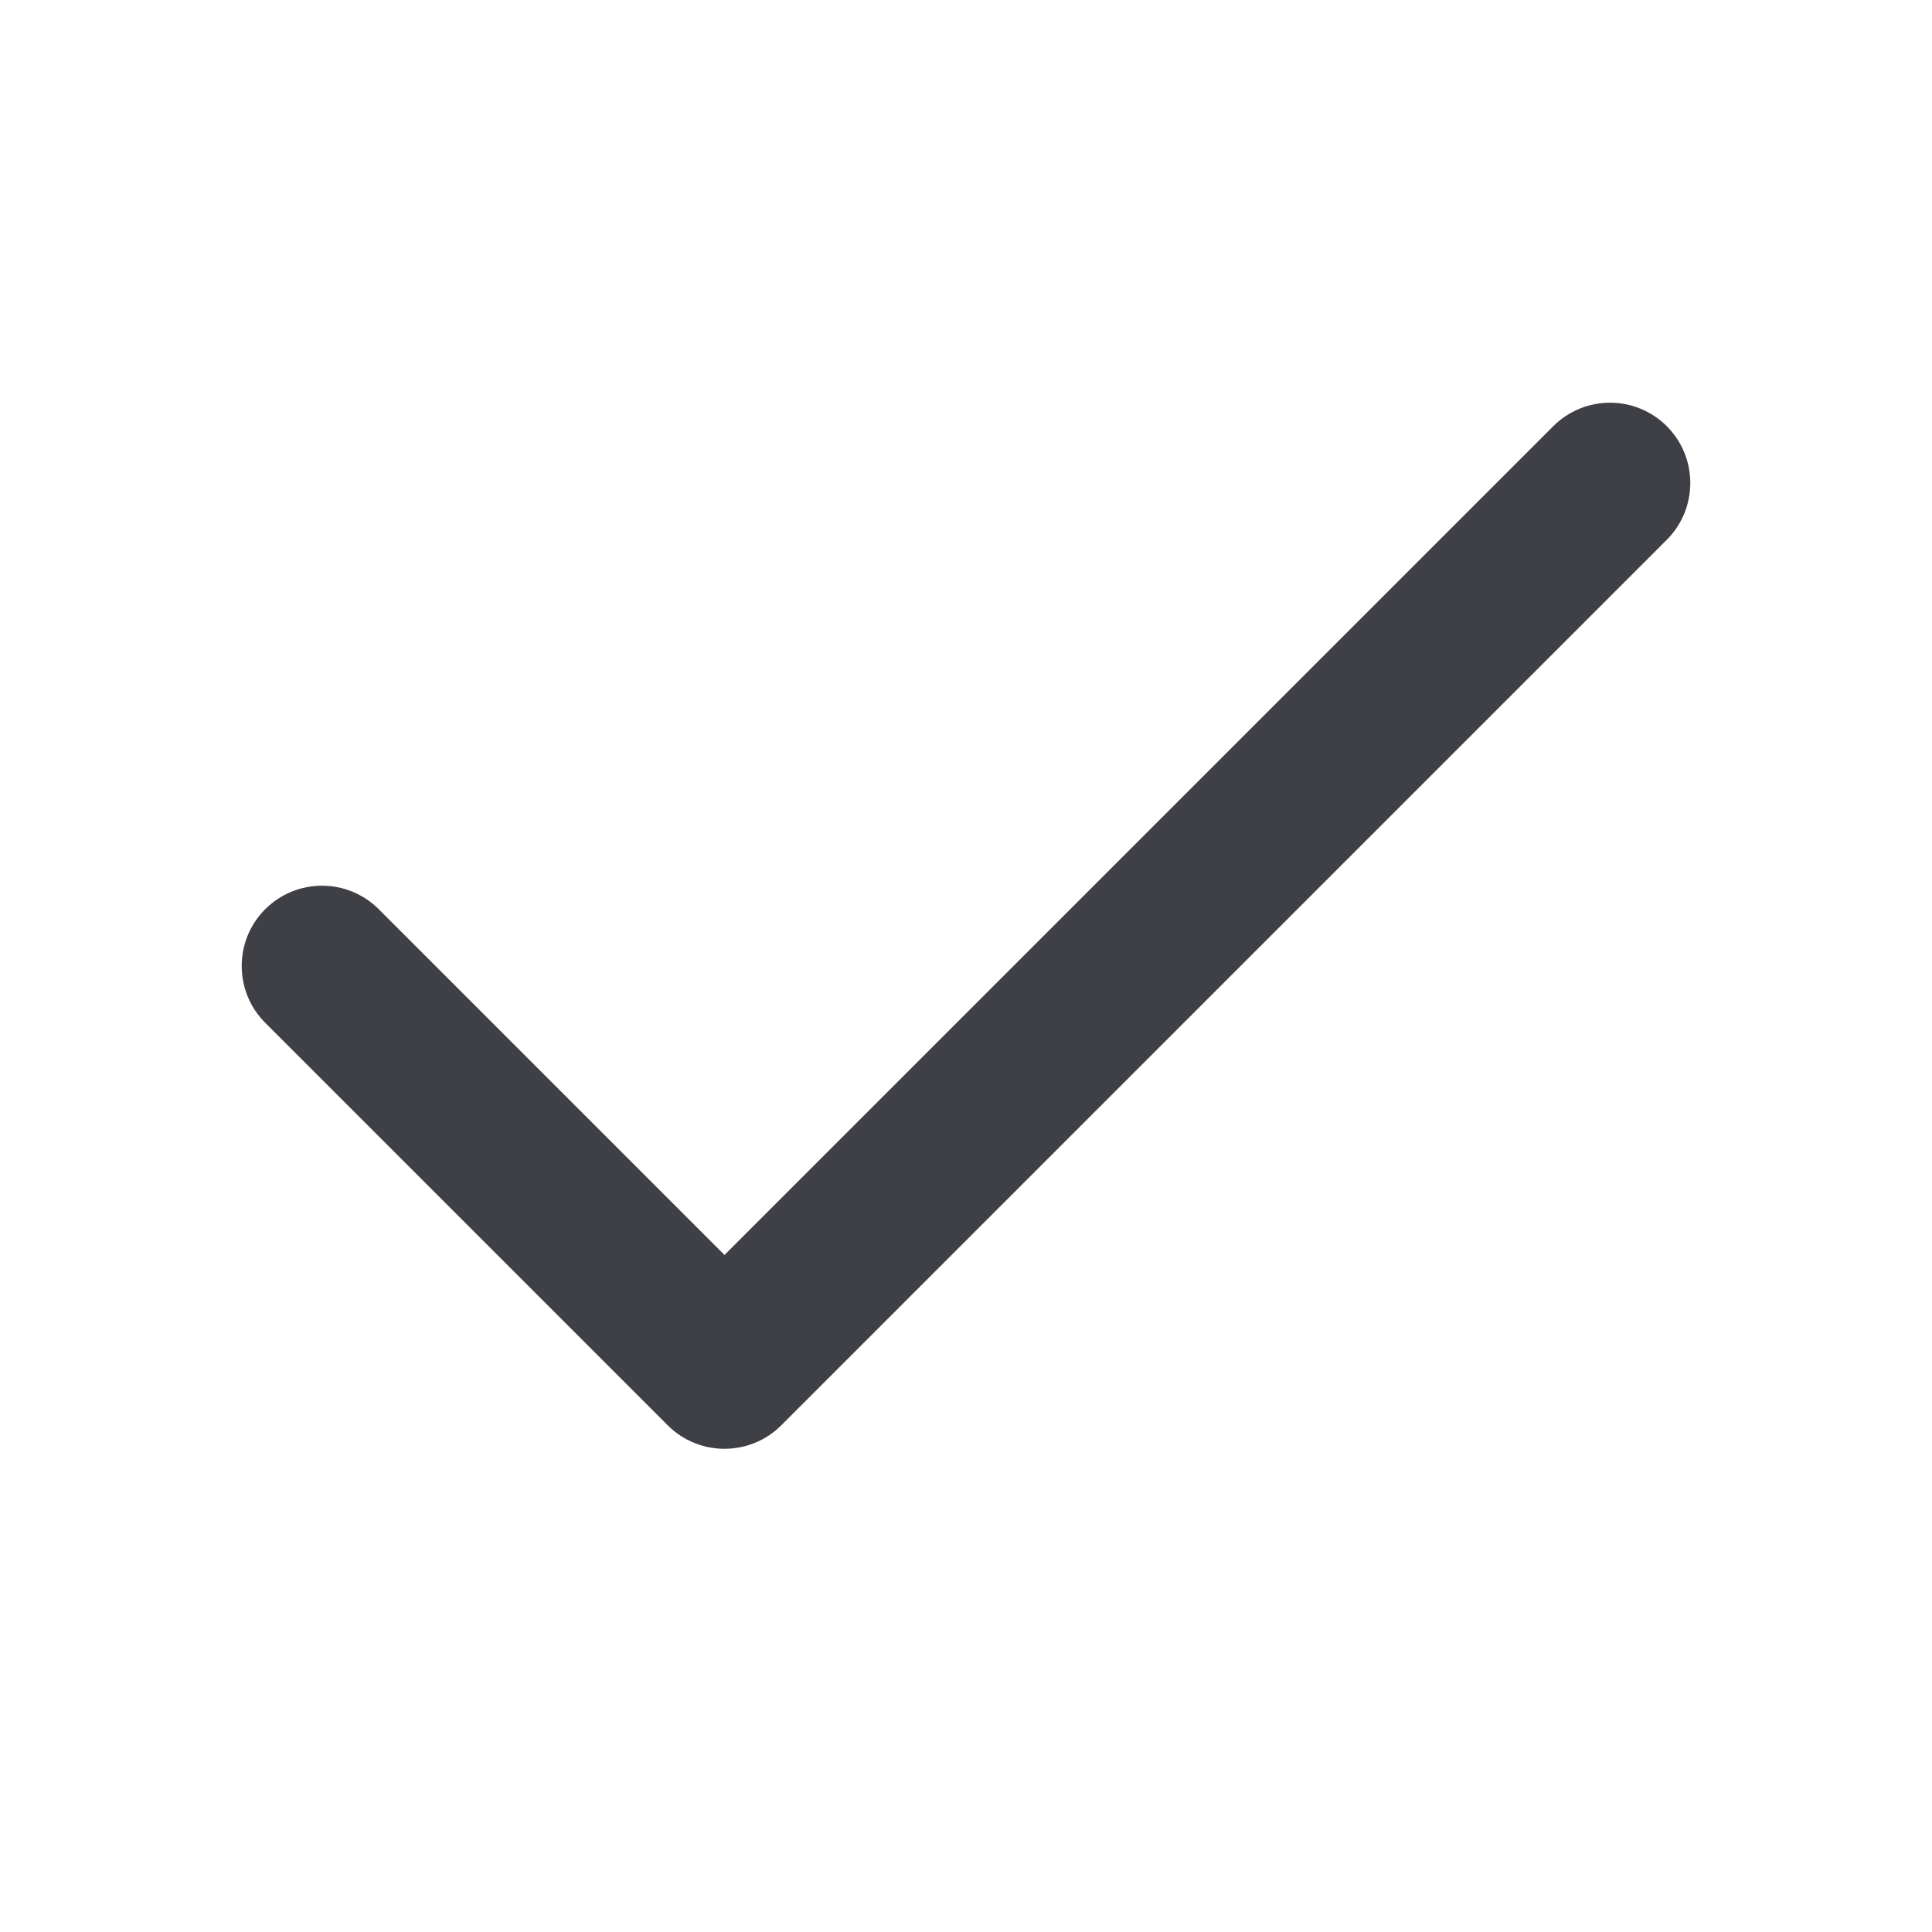
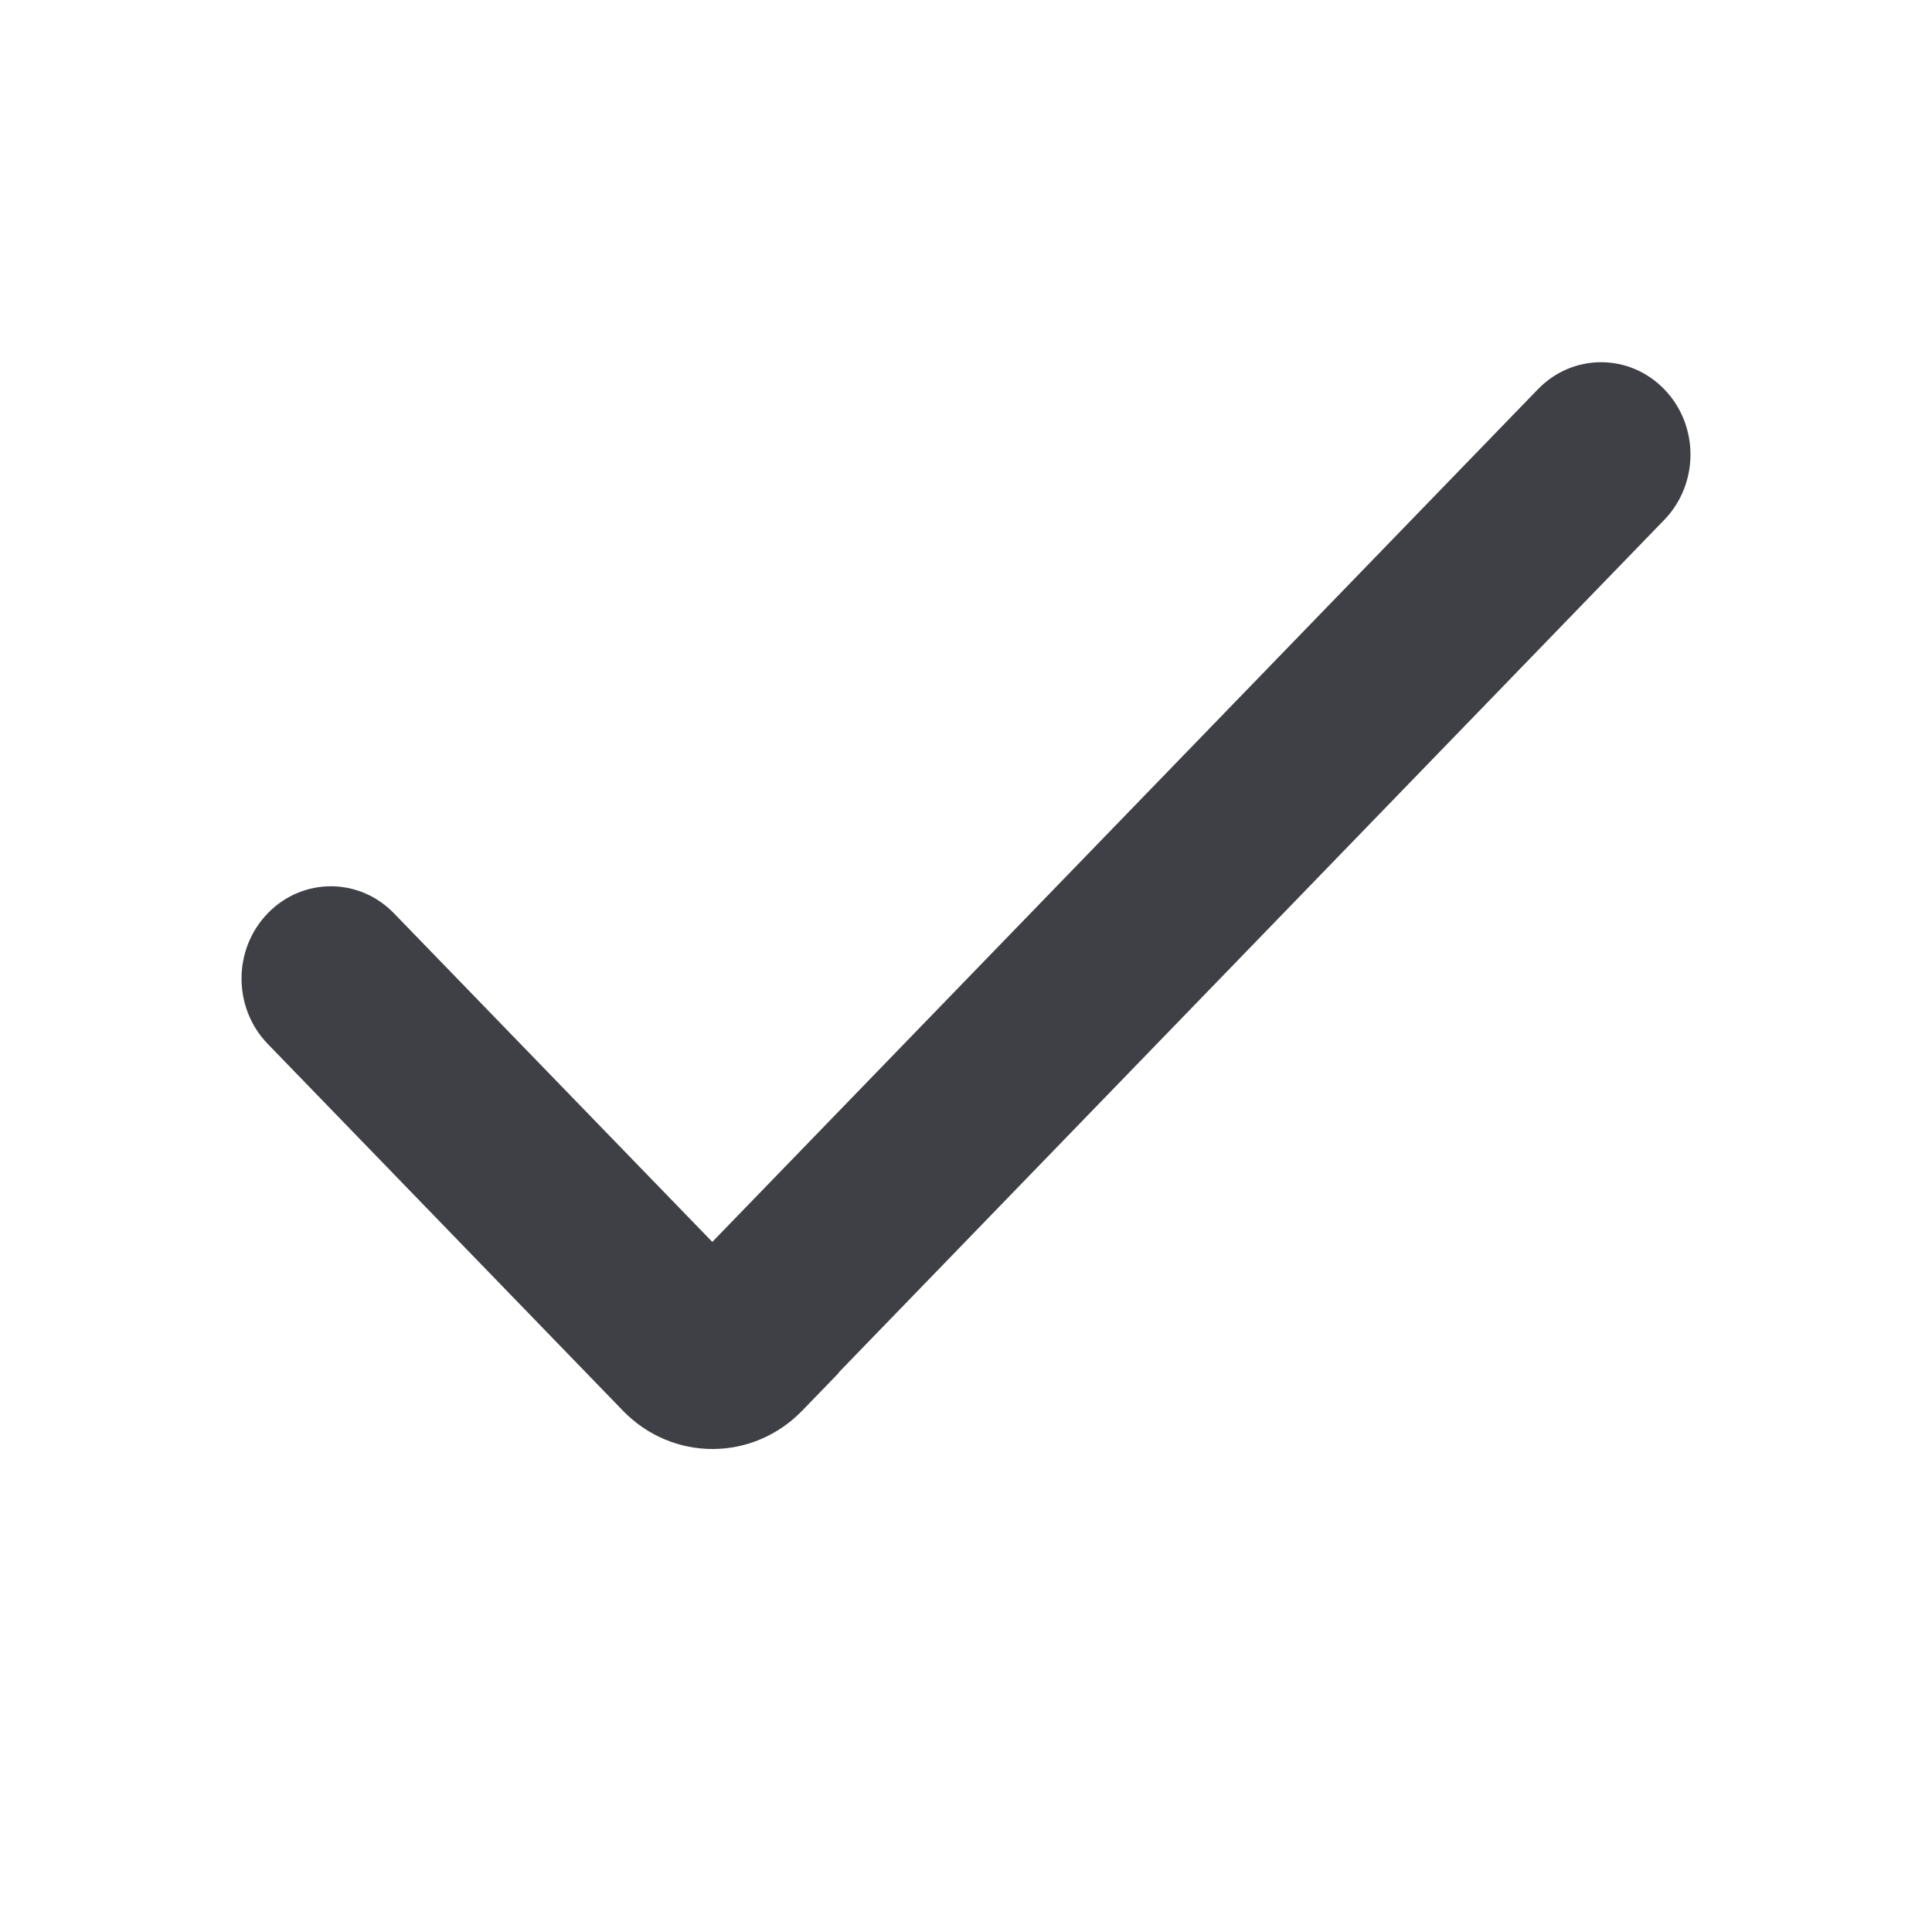
<svg xmlns="http://www.w3.org/2000/svg" class="zi" viewBox="0 0 16 16" fill="none">
  <style>.zi{color:#3f3f46}@media(prefers-color-scheme:dark){.zi{color:#d4d4d8}}</style>
-   <path d="M13.804 3.53C14.063 3.789 14.063 4.211 13.804 4.47L6.47 11.804C6.211 12.063 5.789 12.063 5.53 11.804L2.196 8.47C1.937 8.211 1.937 7.789 2.196 7.53C2.456 7.27 2.877 7.27 3.137 7.53L6 10.393L12.863 3.53C13.123 3.27 13.544 3.27 13.804 3.53Z" fill="currentColor" />
+   <path d="M12.736 3.224C13.025 2.925 13.494 2.925 13.783 3.224C14.072 3.522 14.072 4.006 13.783 4.305L6.946 11.366L6.948 11.368L6.644 11.682C6.233 12.106 5.568 12.106 5.158 11.682L2.217 8.645C1.928 8.346 1.928 7.862 2.217 7.564C2.506 7.265 2.974 7.265 3.263 7.564L5.899 10.285L12.736 3.224Z" fill="currentColor" />
</svg>
